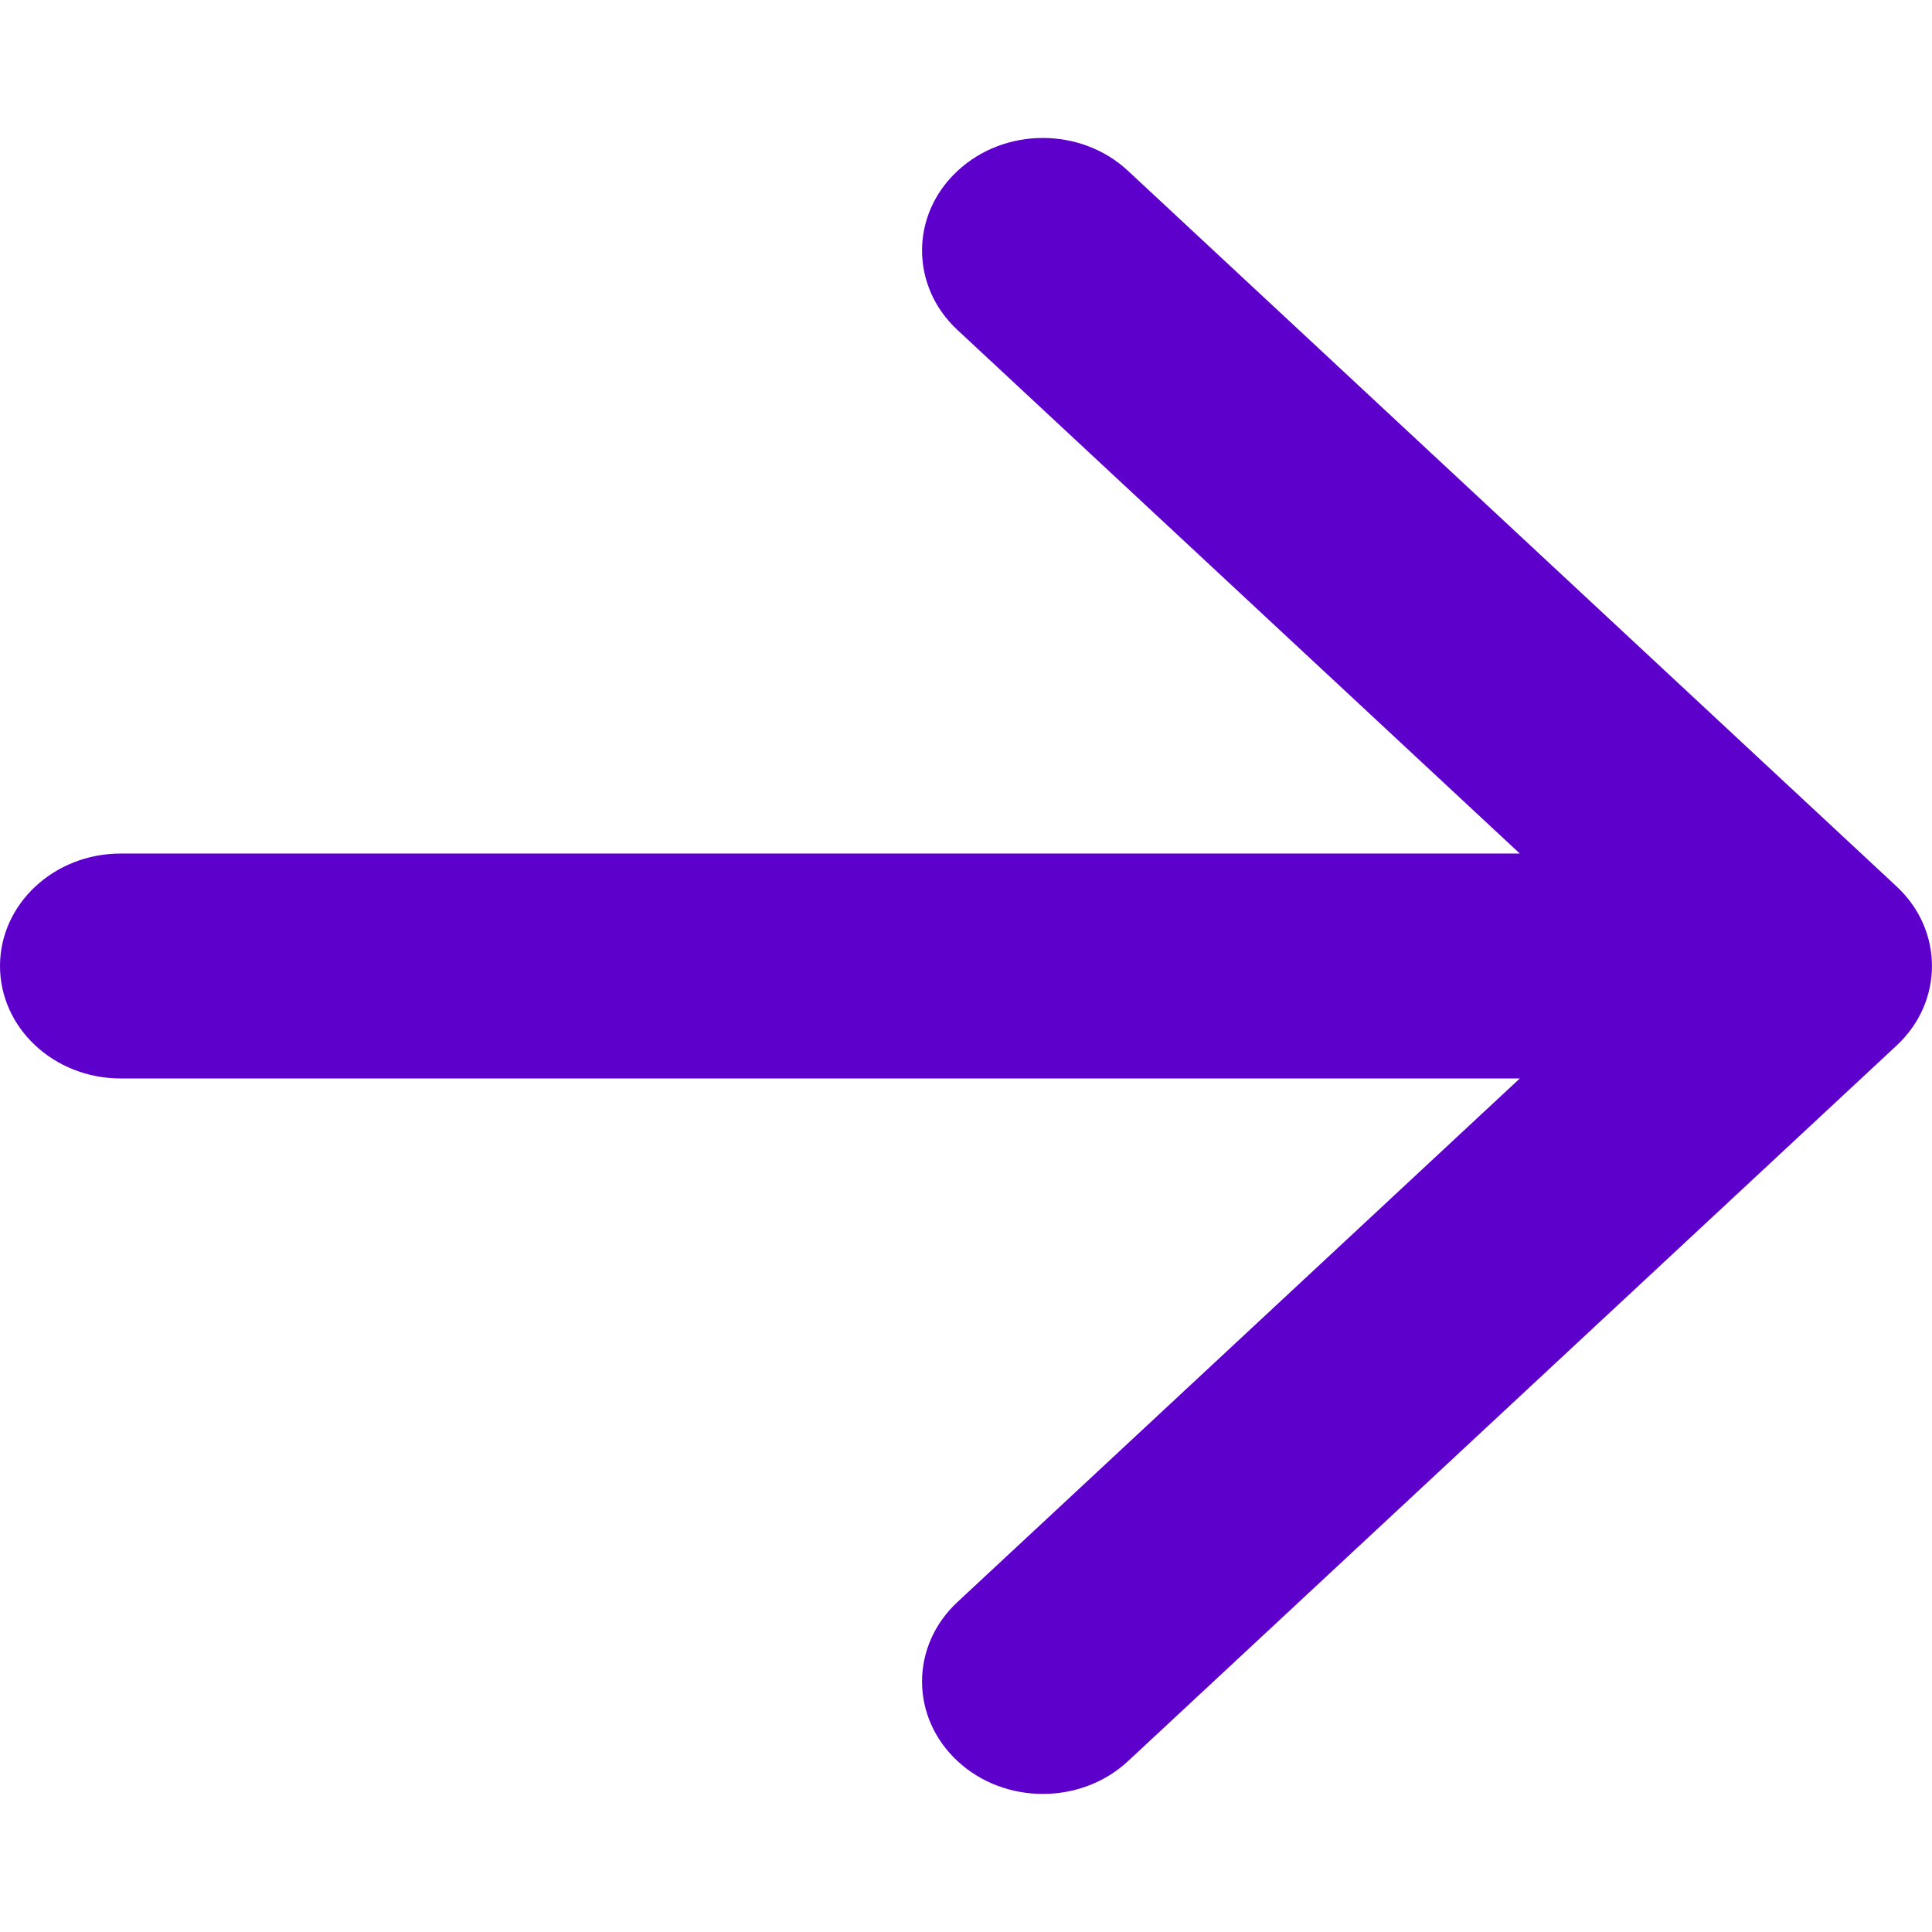
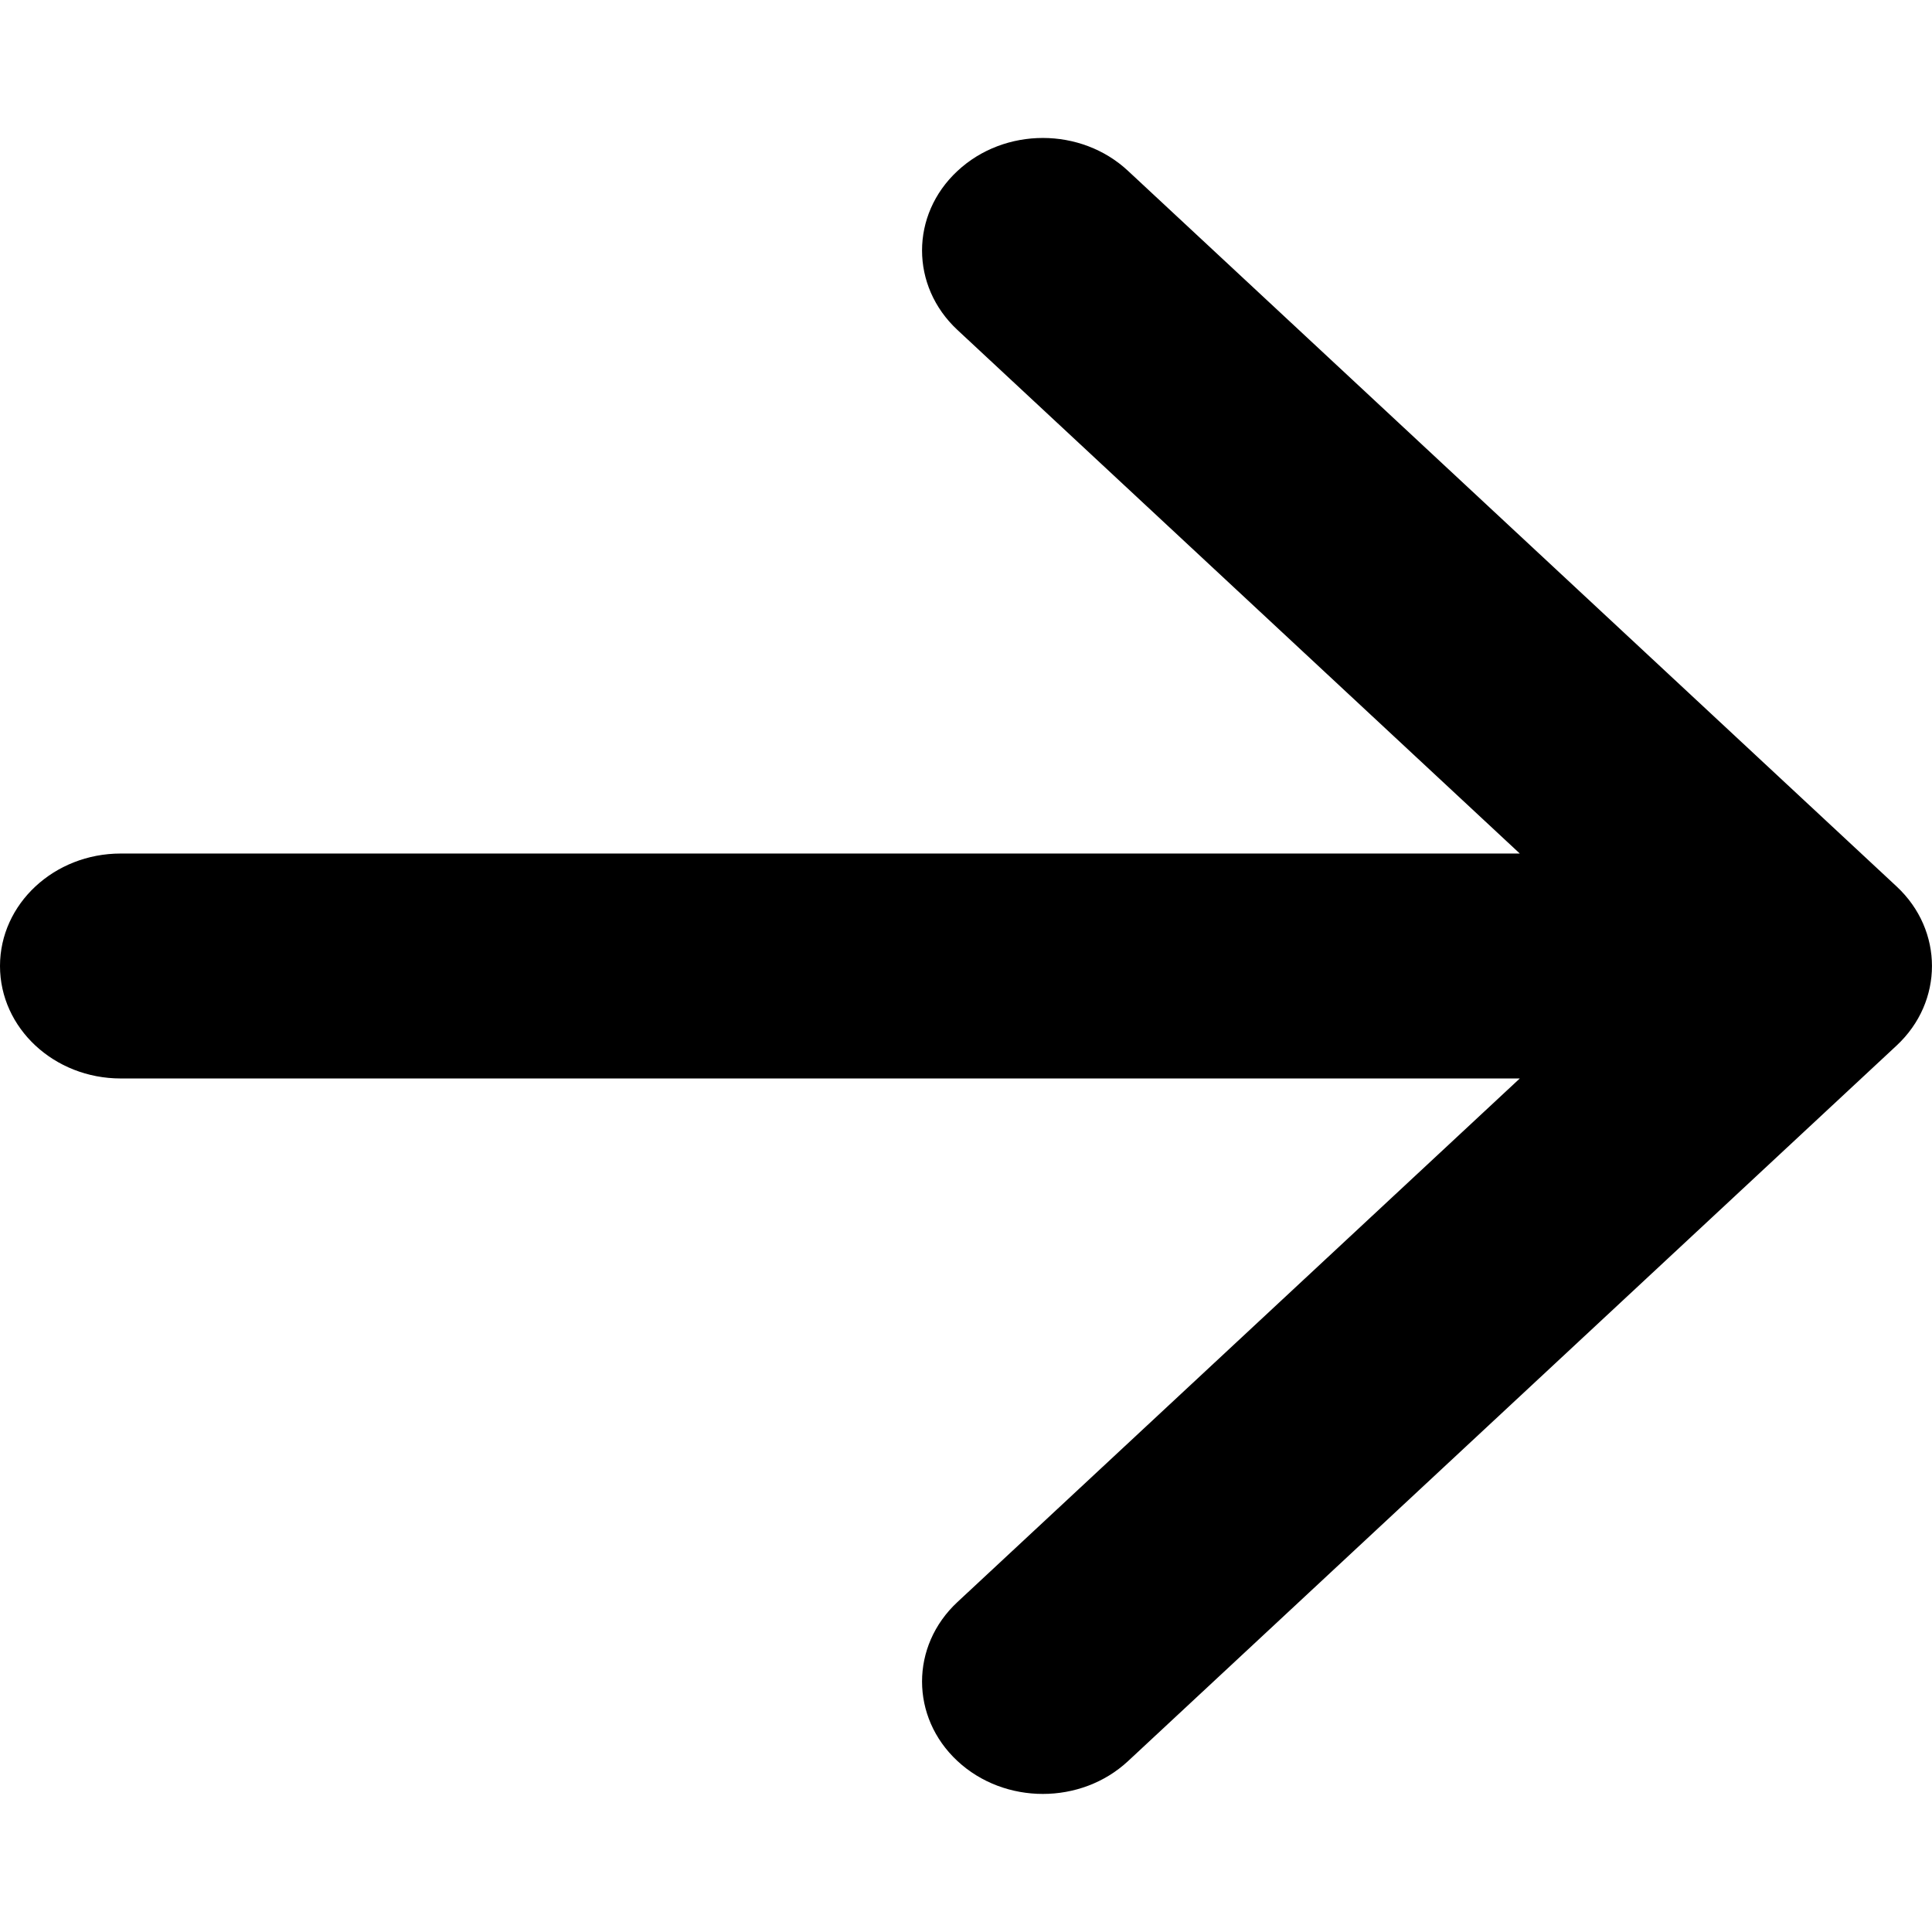
<svg width="14" height="14" viewBox="0 0 14 12" fill="none">
-   <path fillRule="evenodd" clipRule="evenodd" d="M8.175 0.239L13.744 5.424C14.085 5.742 14.085 6.258 13.744 6.576L8.175 11.761C7.834 12.079 7.28 12.079 6.938 11.761C6.596 11.443 6.596 10.927 6.938 10.609L11.013 6.815H0.875C0.392 6.815 0 6.45 0 6C0 5.55 0.392 5.185 0.875 5.185H11.013L6.938 1.391C6.596 1.073 6.596 0.557 6.938 0.239C7.28 -0.08 7.834 -0.08 8.175 0.239Z" fill="#5e00cc" />
+   <path fillRule="evenodd" clipRule="evenodd" d="M8.175 0.239L13.744 5.424C14.085 5.742 14.085 6.258 13.744 6.576L8.175 11.761C7.834 12.079 7.28 12.079 6.938 11.761C6.596 11.443 6.596 10.927 6.938 10.609L11.013 6.815H0.875C0.392 6.815 0 6.45 0 6C0 5.55 0.392 5.185 0.875 5.185H11.013L6.938 1.391C6.596 1.073 6.596 0.557 6.938 0.239C7.28 -0.08 7.834 -0.08 8.175 0.239Z" fill="#000000" />
</svg>
